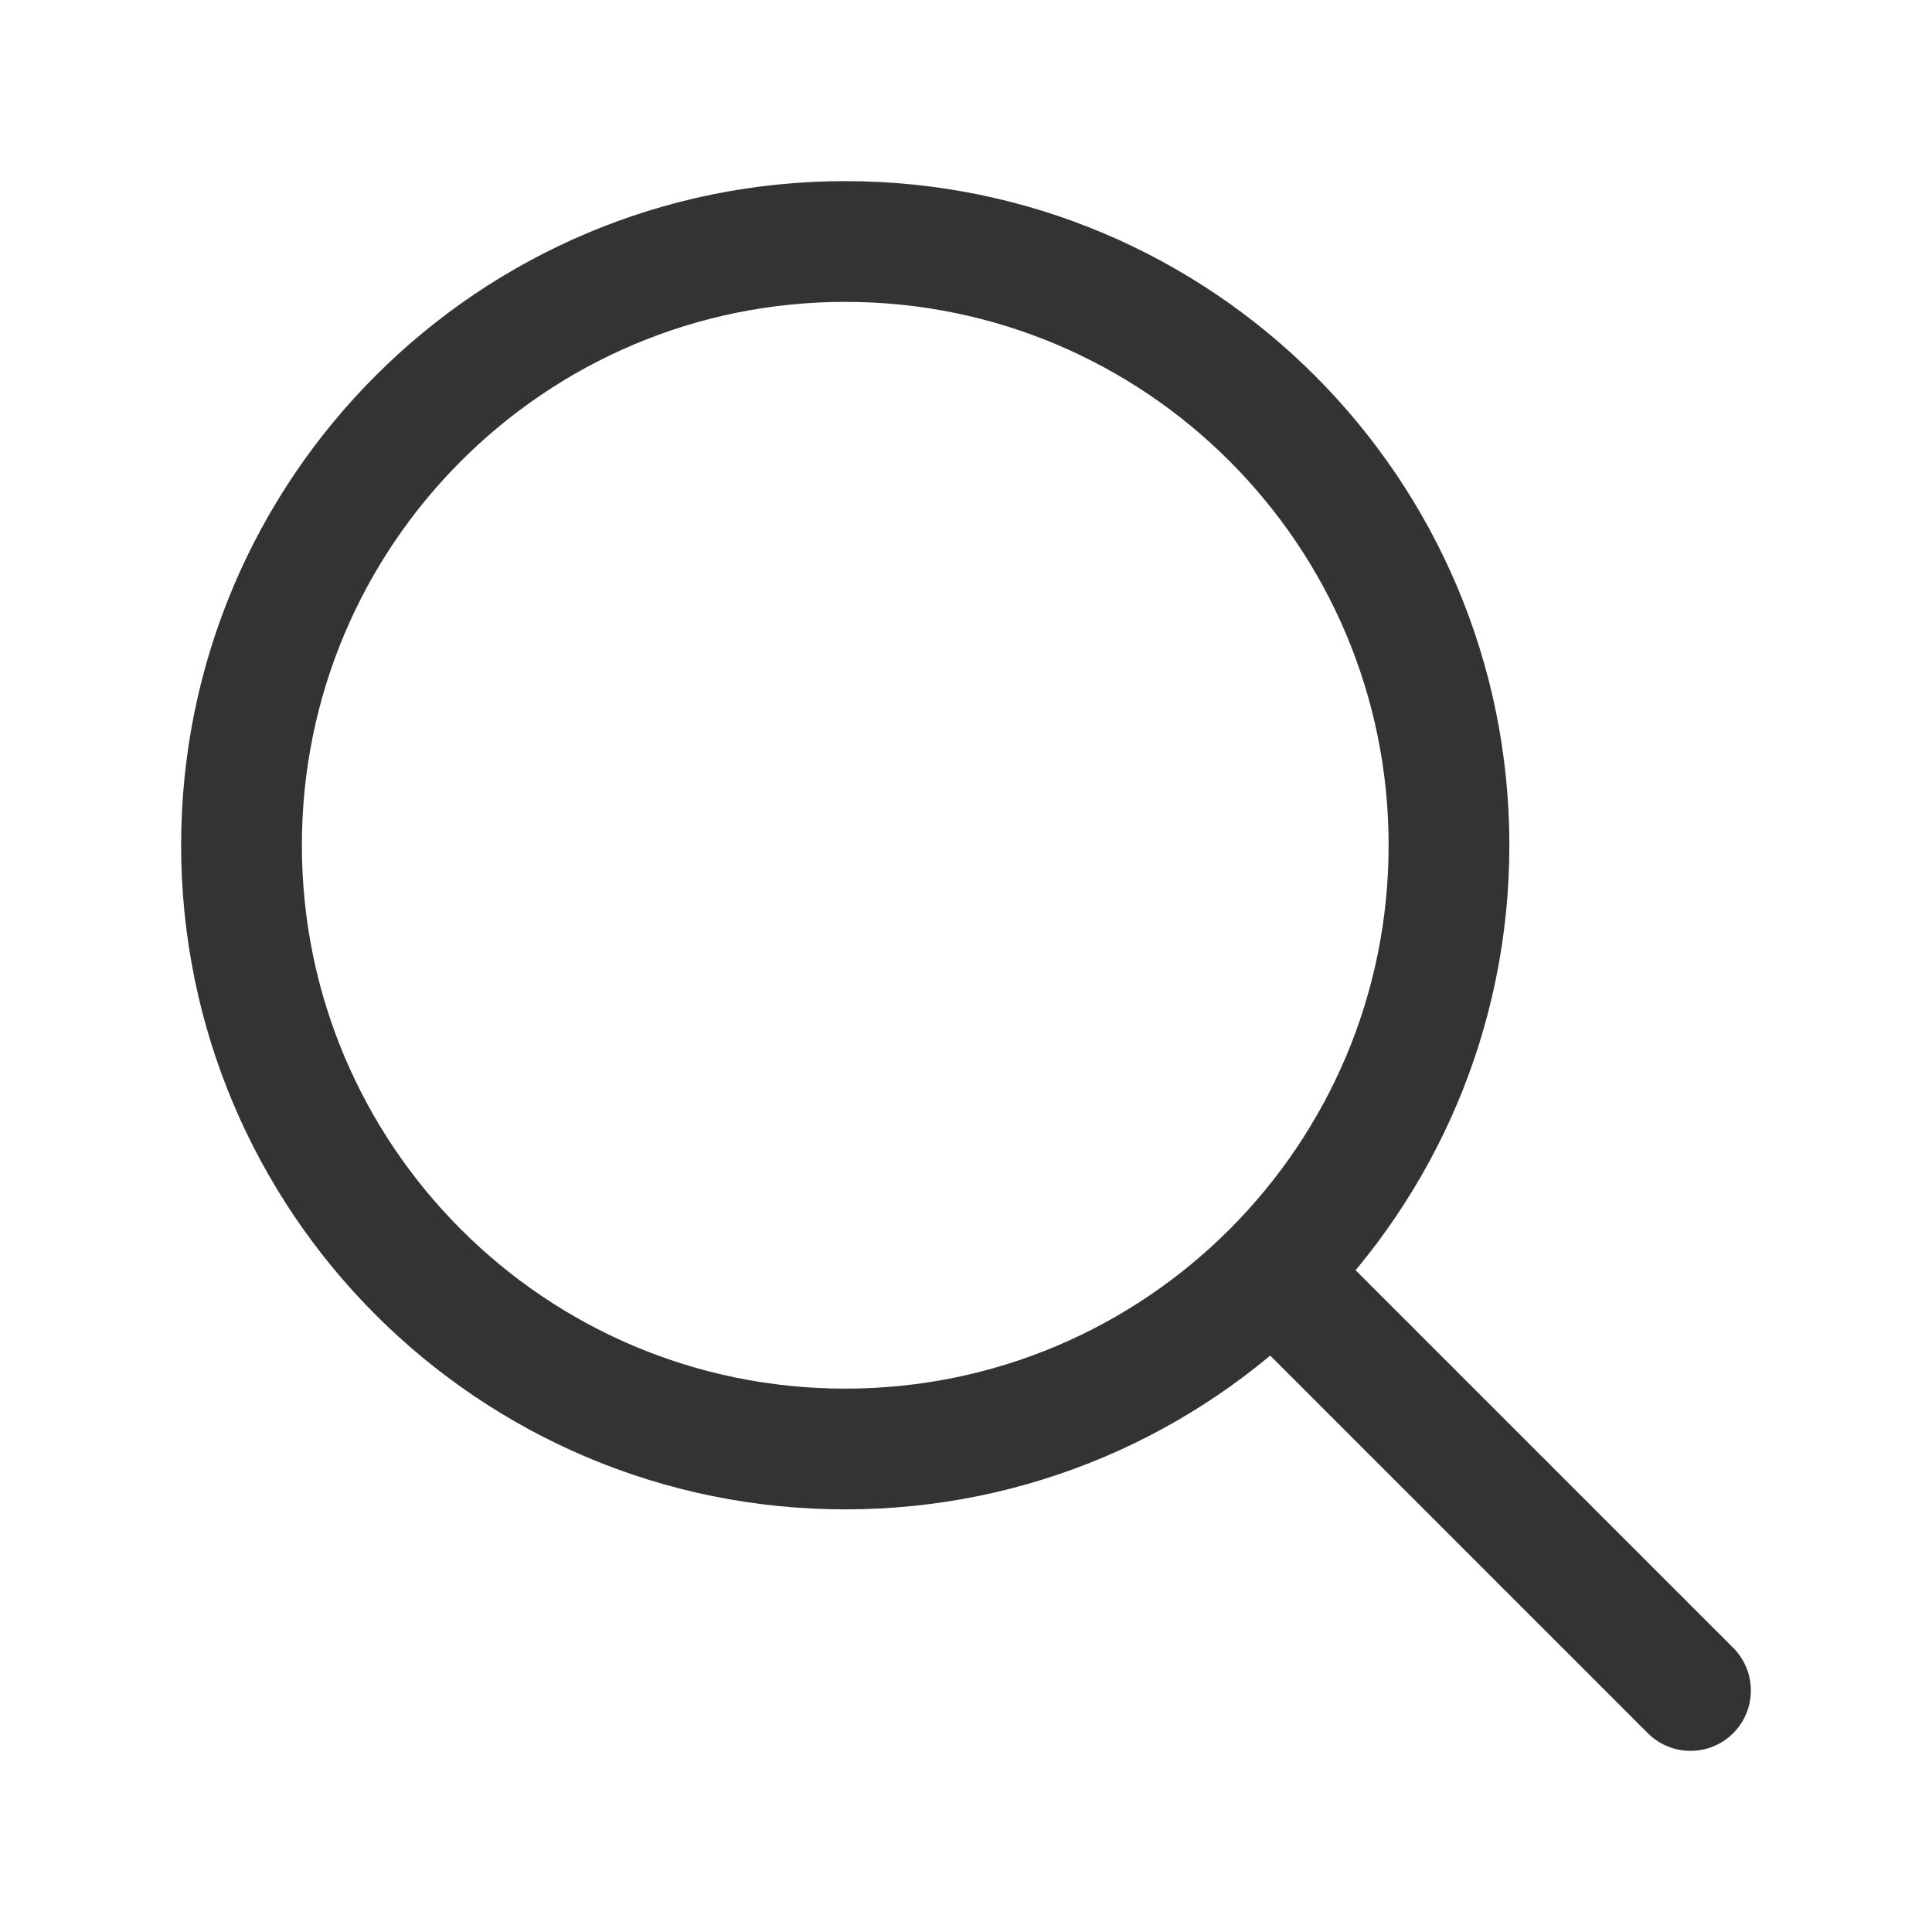
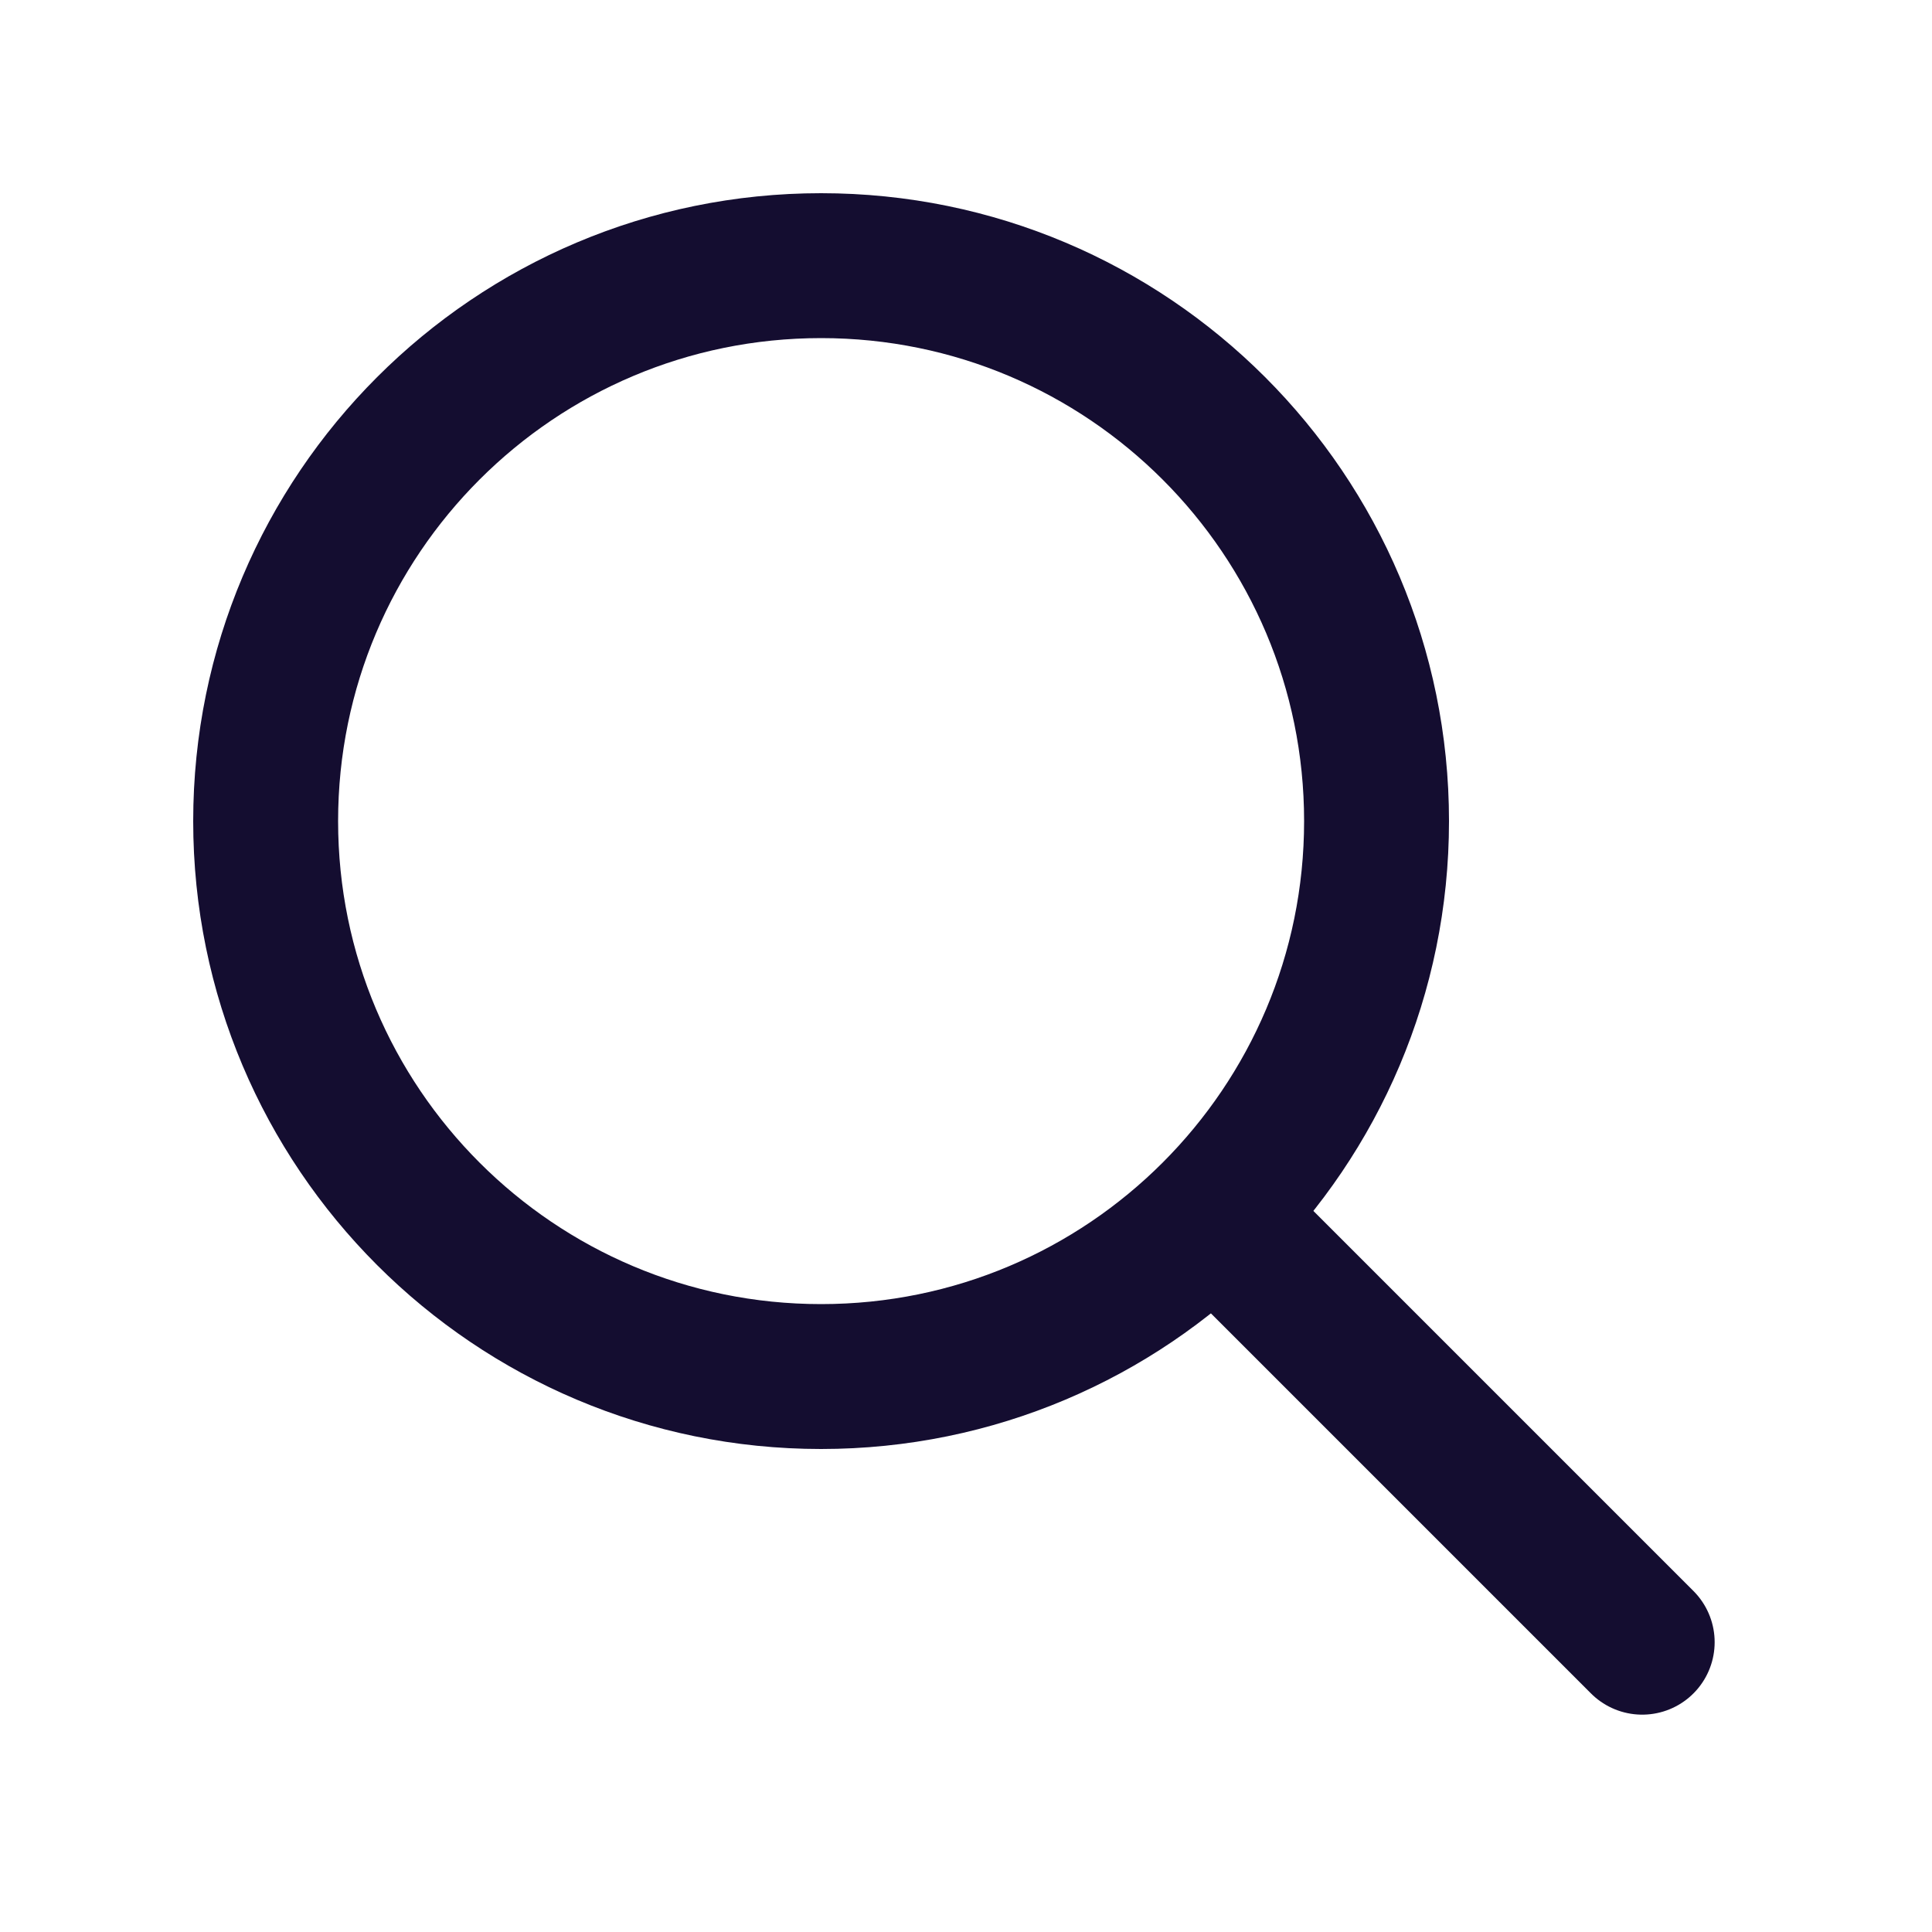
- <svg xmlns="http://www.w3.org/2000/svg" fill="none" height="24" viewBox="0 0 24 24" width="24">
-   <path d="m21 21-5.197-5.197m0 0c1.357-1.357 2.197-3.232 2.197-5.303 0-4.142-3.358-7.5-7.5-7.5-4.142 0-7.5 3.358-7.5 7.5 0 4.142 3.358 7.5 7.5 7.5 2.071 0 3.946-.84 5.303-2.197z" stroke="#333" stroke-linecap="round" stroke-linejoin="round" stroke-width="1.5" />
+ <svg xmlns="http://www.w3.org/2000/svg" width="20" height="20" viewBox="0 0 20 20" fill="none">
+   <circle cx="8.5" cy="8.5" r="5.75" stroke="#140D30" stroke-width="1.5" />
+   <path d="M17 17L13 13" stroke="#140D30" stroke-width="1.5" stroke-linecap="round" />
</svg>
